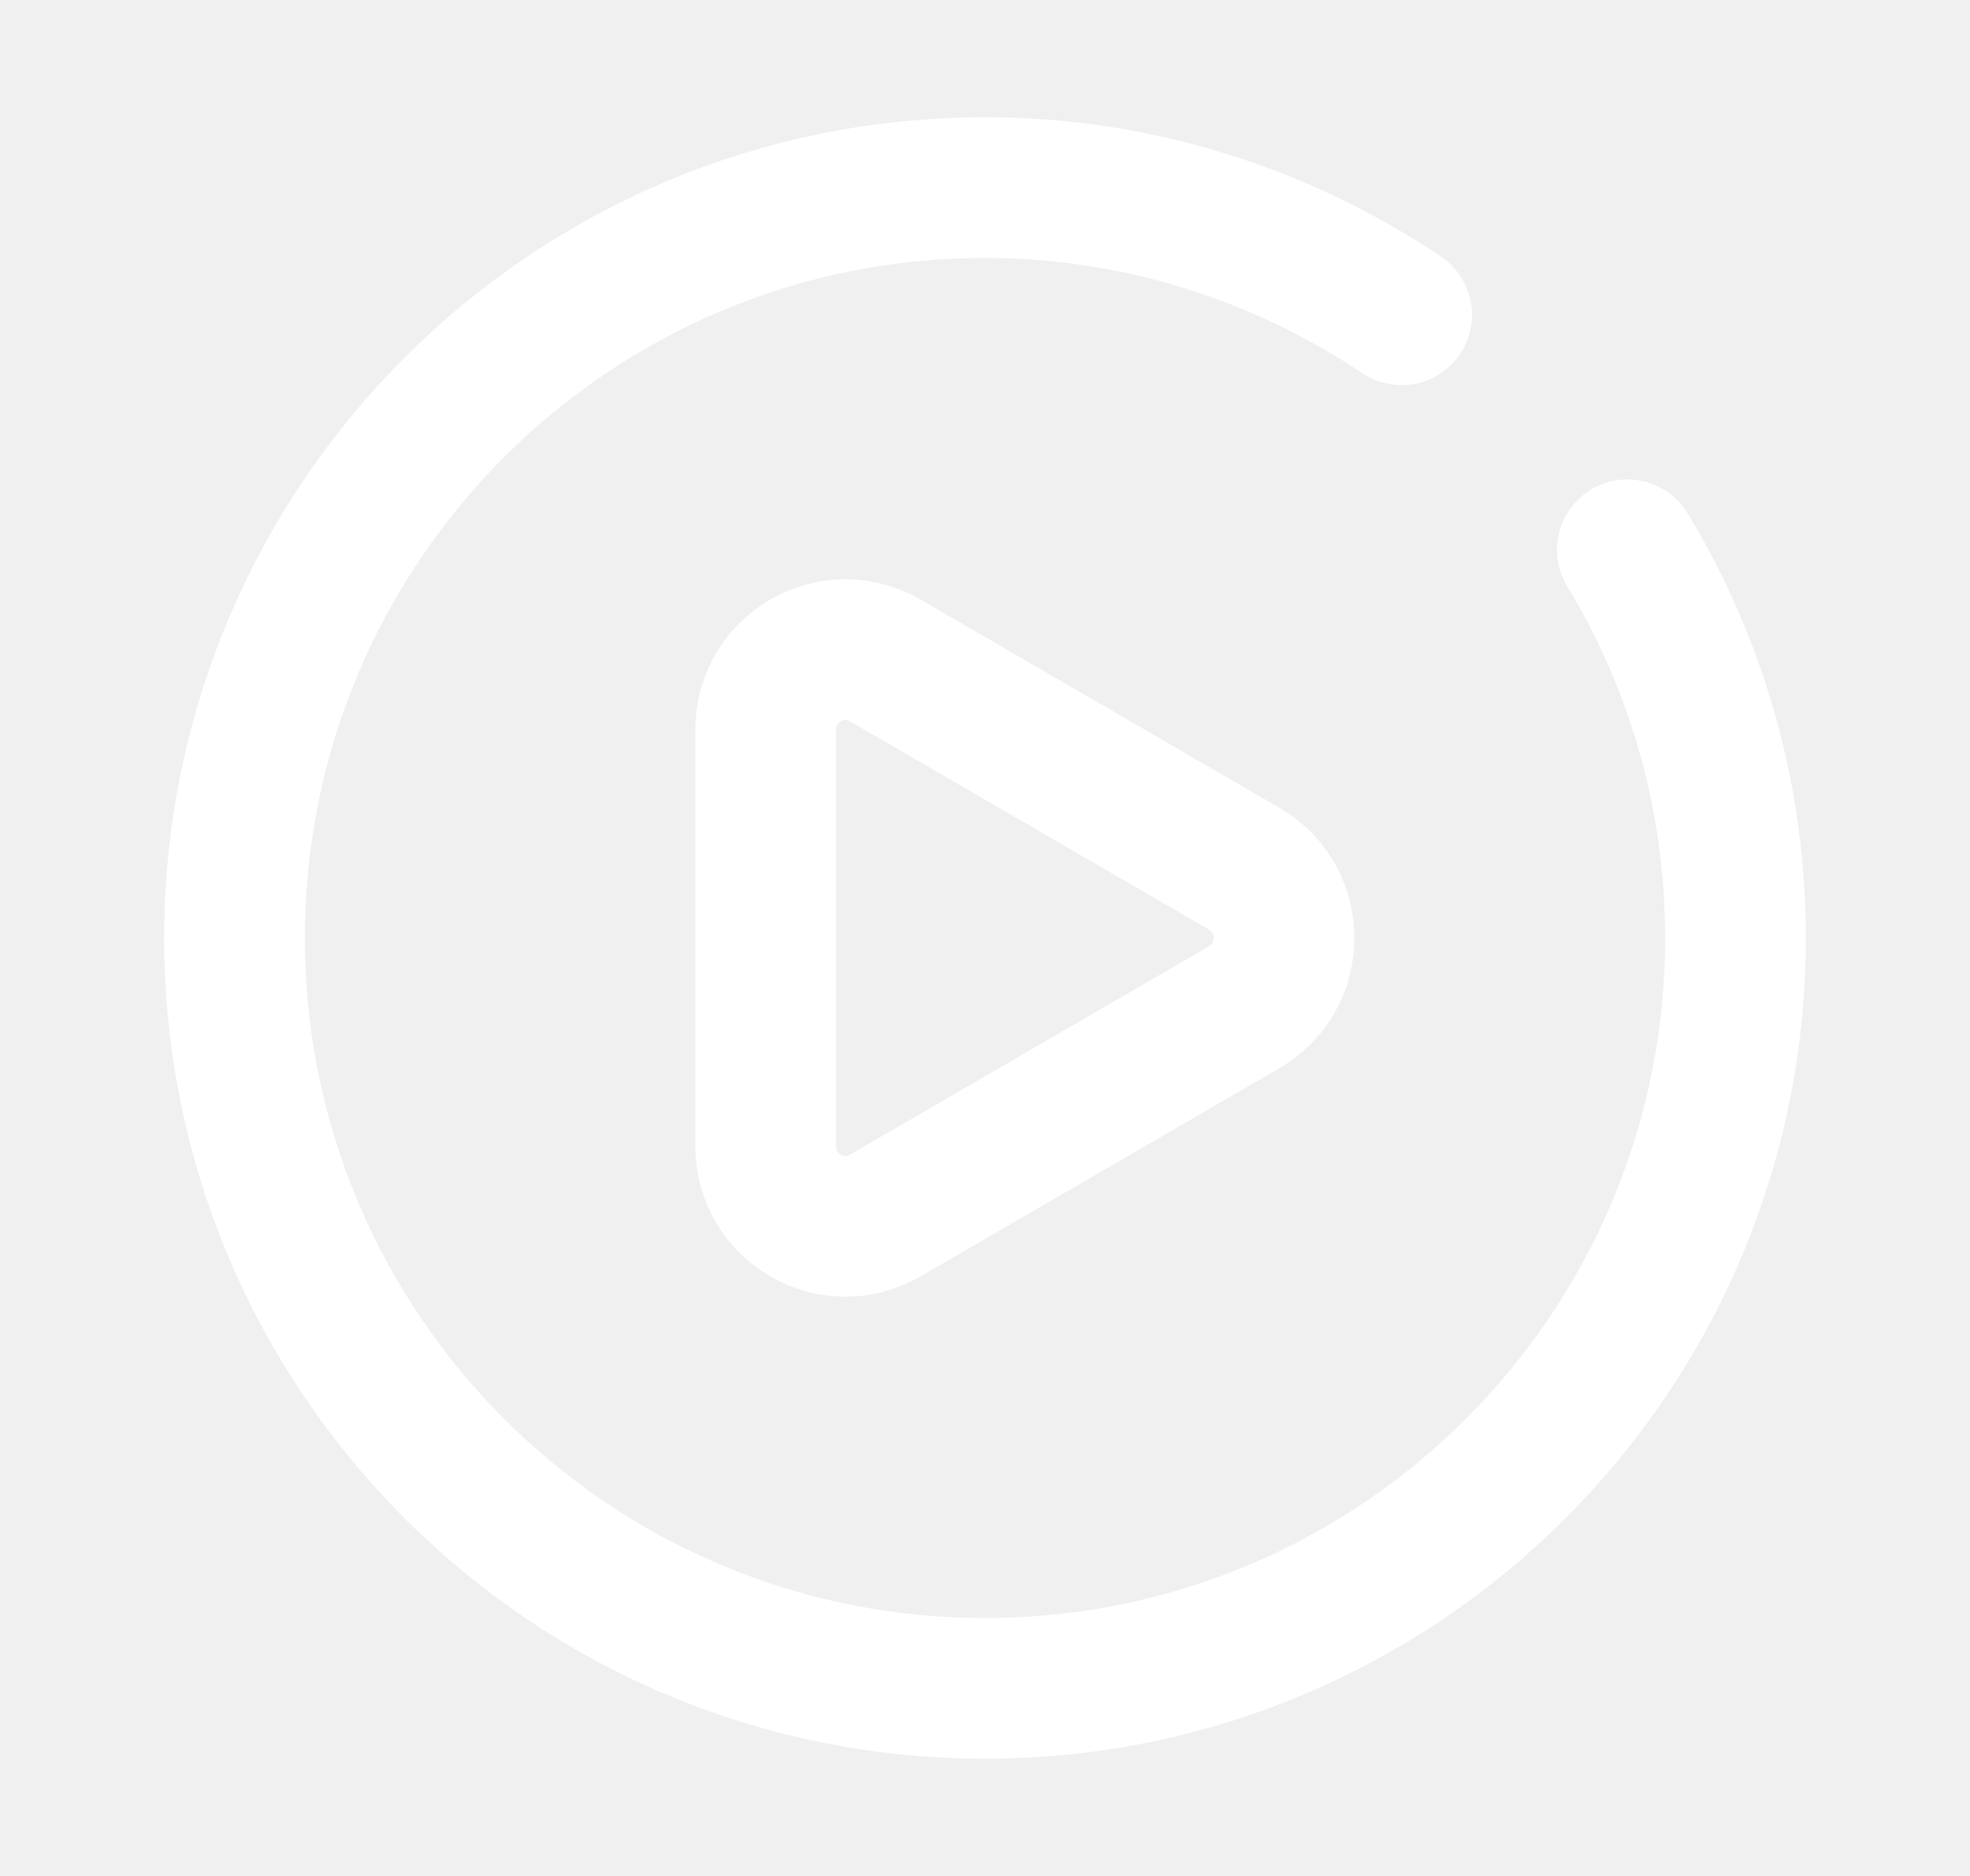
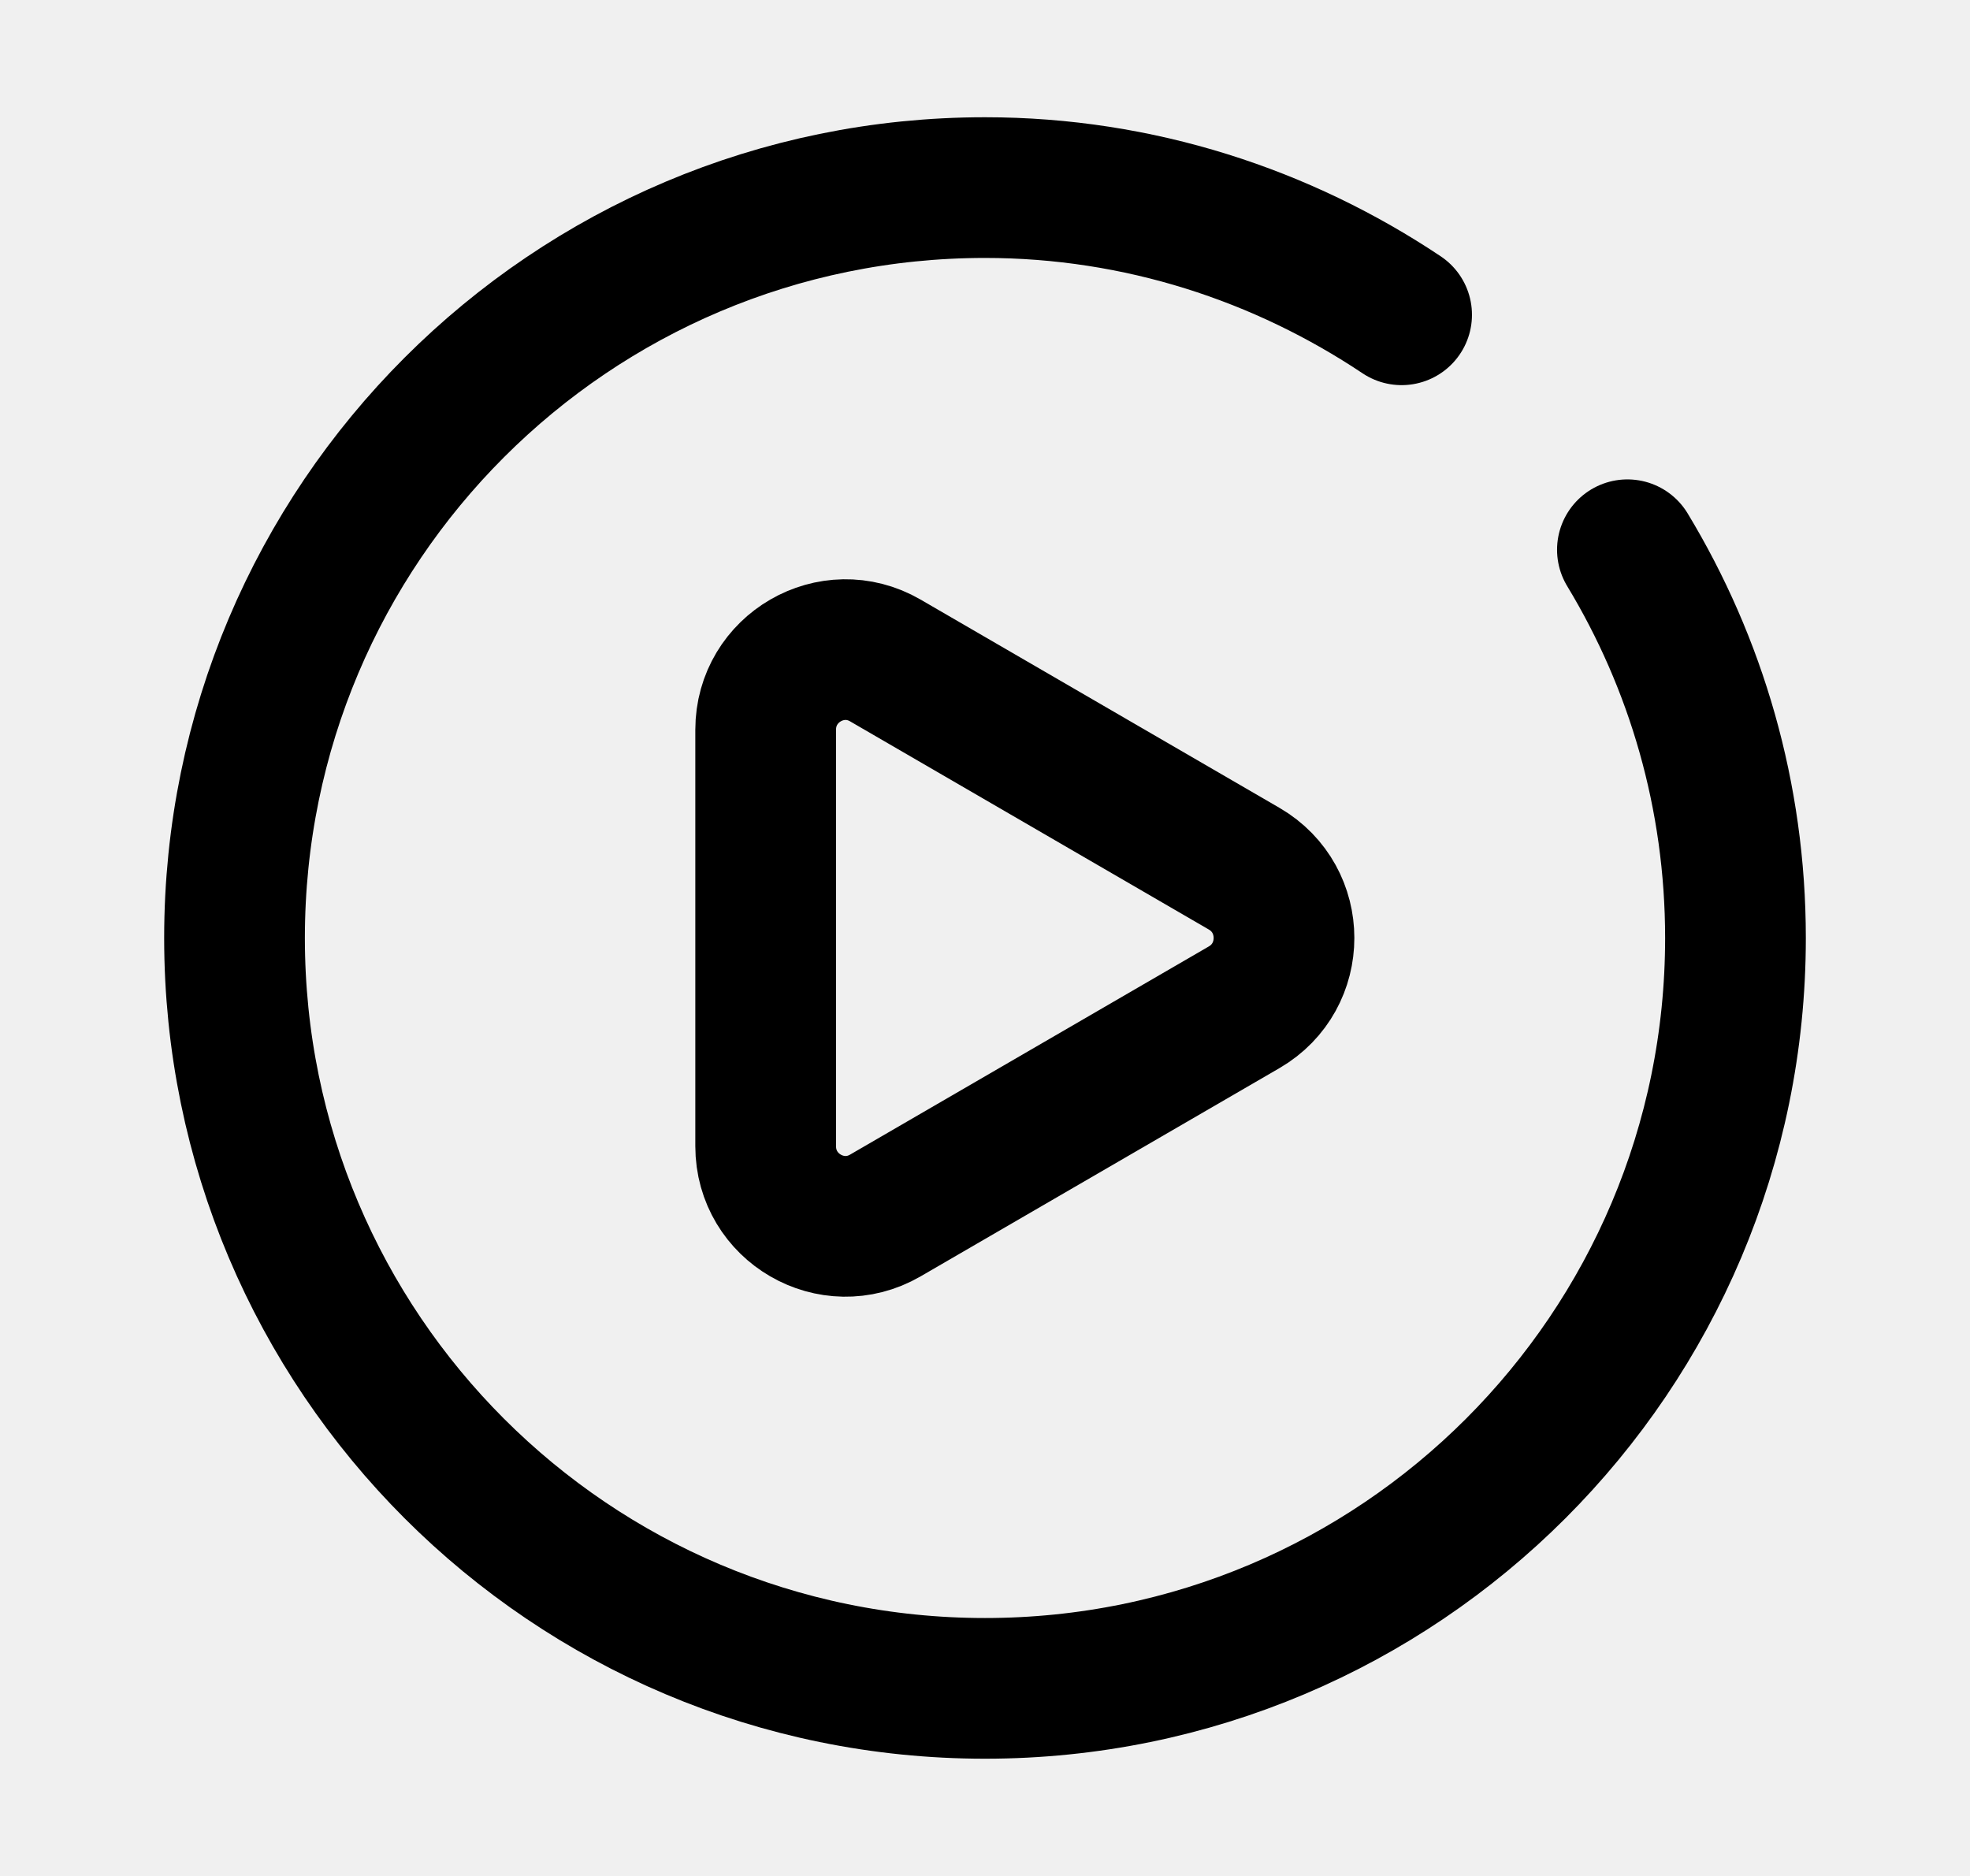
<svg xmlns="http://www.w3.org/2000/svg" width="21" height="20" viewBox="0 0 21 20" fill="none">
-   <path d="M17.348 5.861C18.079 7.069 18.5 8.485 18.5 10C18.5 14.418 14.918 18 10.5 18C6.082 18 2.5 14.418 2.5 10C2.5 5.582 6.082 2 10.5 2C12.143 2 13.67 2.507 14.941 3.356" stroke="white" stroke-width="1.5" stroke-miterlimit="10" stroke-linecap="round" stroke-linejoin="round" />
-   <path d="M9.437 12.959L13.262 10.739C13.829 10.41 13.829 9.59 13.262 9.261L9.437 7.041C8.871 6.713 8.162 7.123 8.162 7.78V12.22C8.162 12.877 8.871 13.287 9.437 12.959Z" stroke="white" stroke-width="1.5" stroke-miterlimit="10" stroke-linejoin="round" />
+   <path d="M17.348 5.861C18.079 7.069 18.5 8.485 18.5 10C18.5 14.418 14.918 18 10.5 18C6.082 18 2.5 14.418 2.5 10C2.5 5.582 6.082 2 10.5 2C12.143 2 13.67 2.507 14.941 3.356" stroke="black" stroke-width="1.5" stroke-miterlimit="10" stroke-linecap="round" stroke-linejoin="round" />
+   <path d="M9.437 12.959L13.262 10.739C13.829 10.41 13.829 9.59 13.262 9.261L9.437 7.041C8.871 6.713 8.162 7.123 8.162 7.78V12.22C8.162 12.877 8.871 13.287 9.437 12.959Z" stroke="black" stroke-width="1.5" stroke-miterlimit="10" stroke-linejoin="round" />
</svg>
